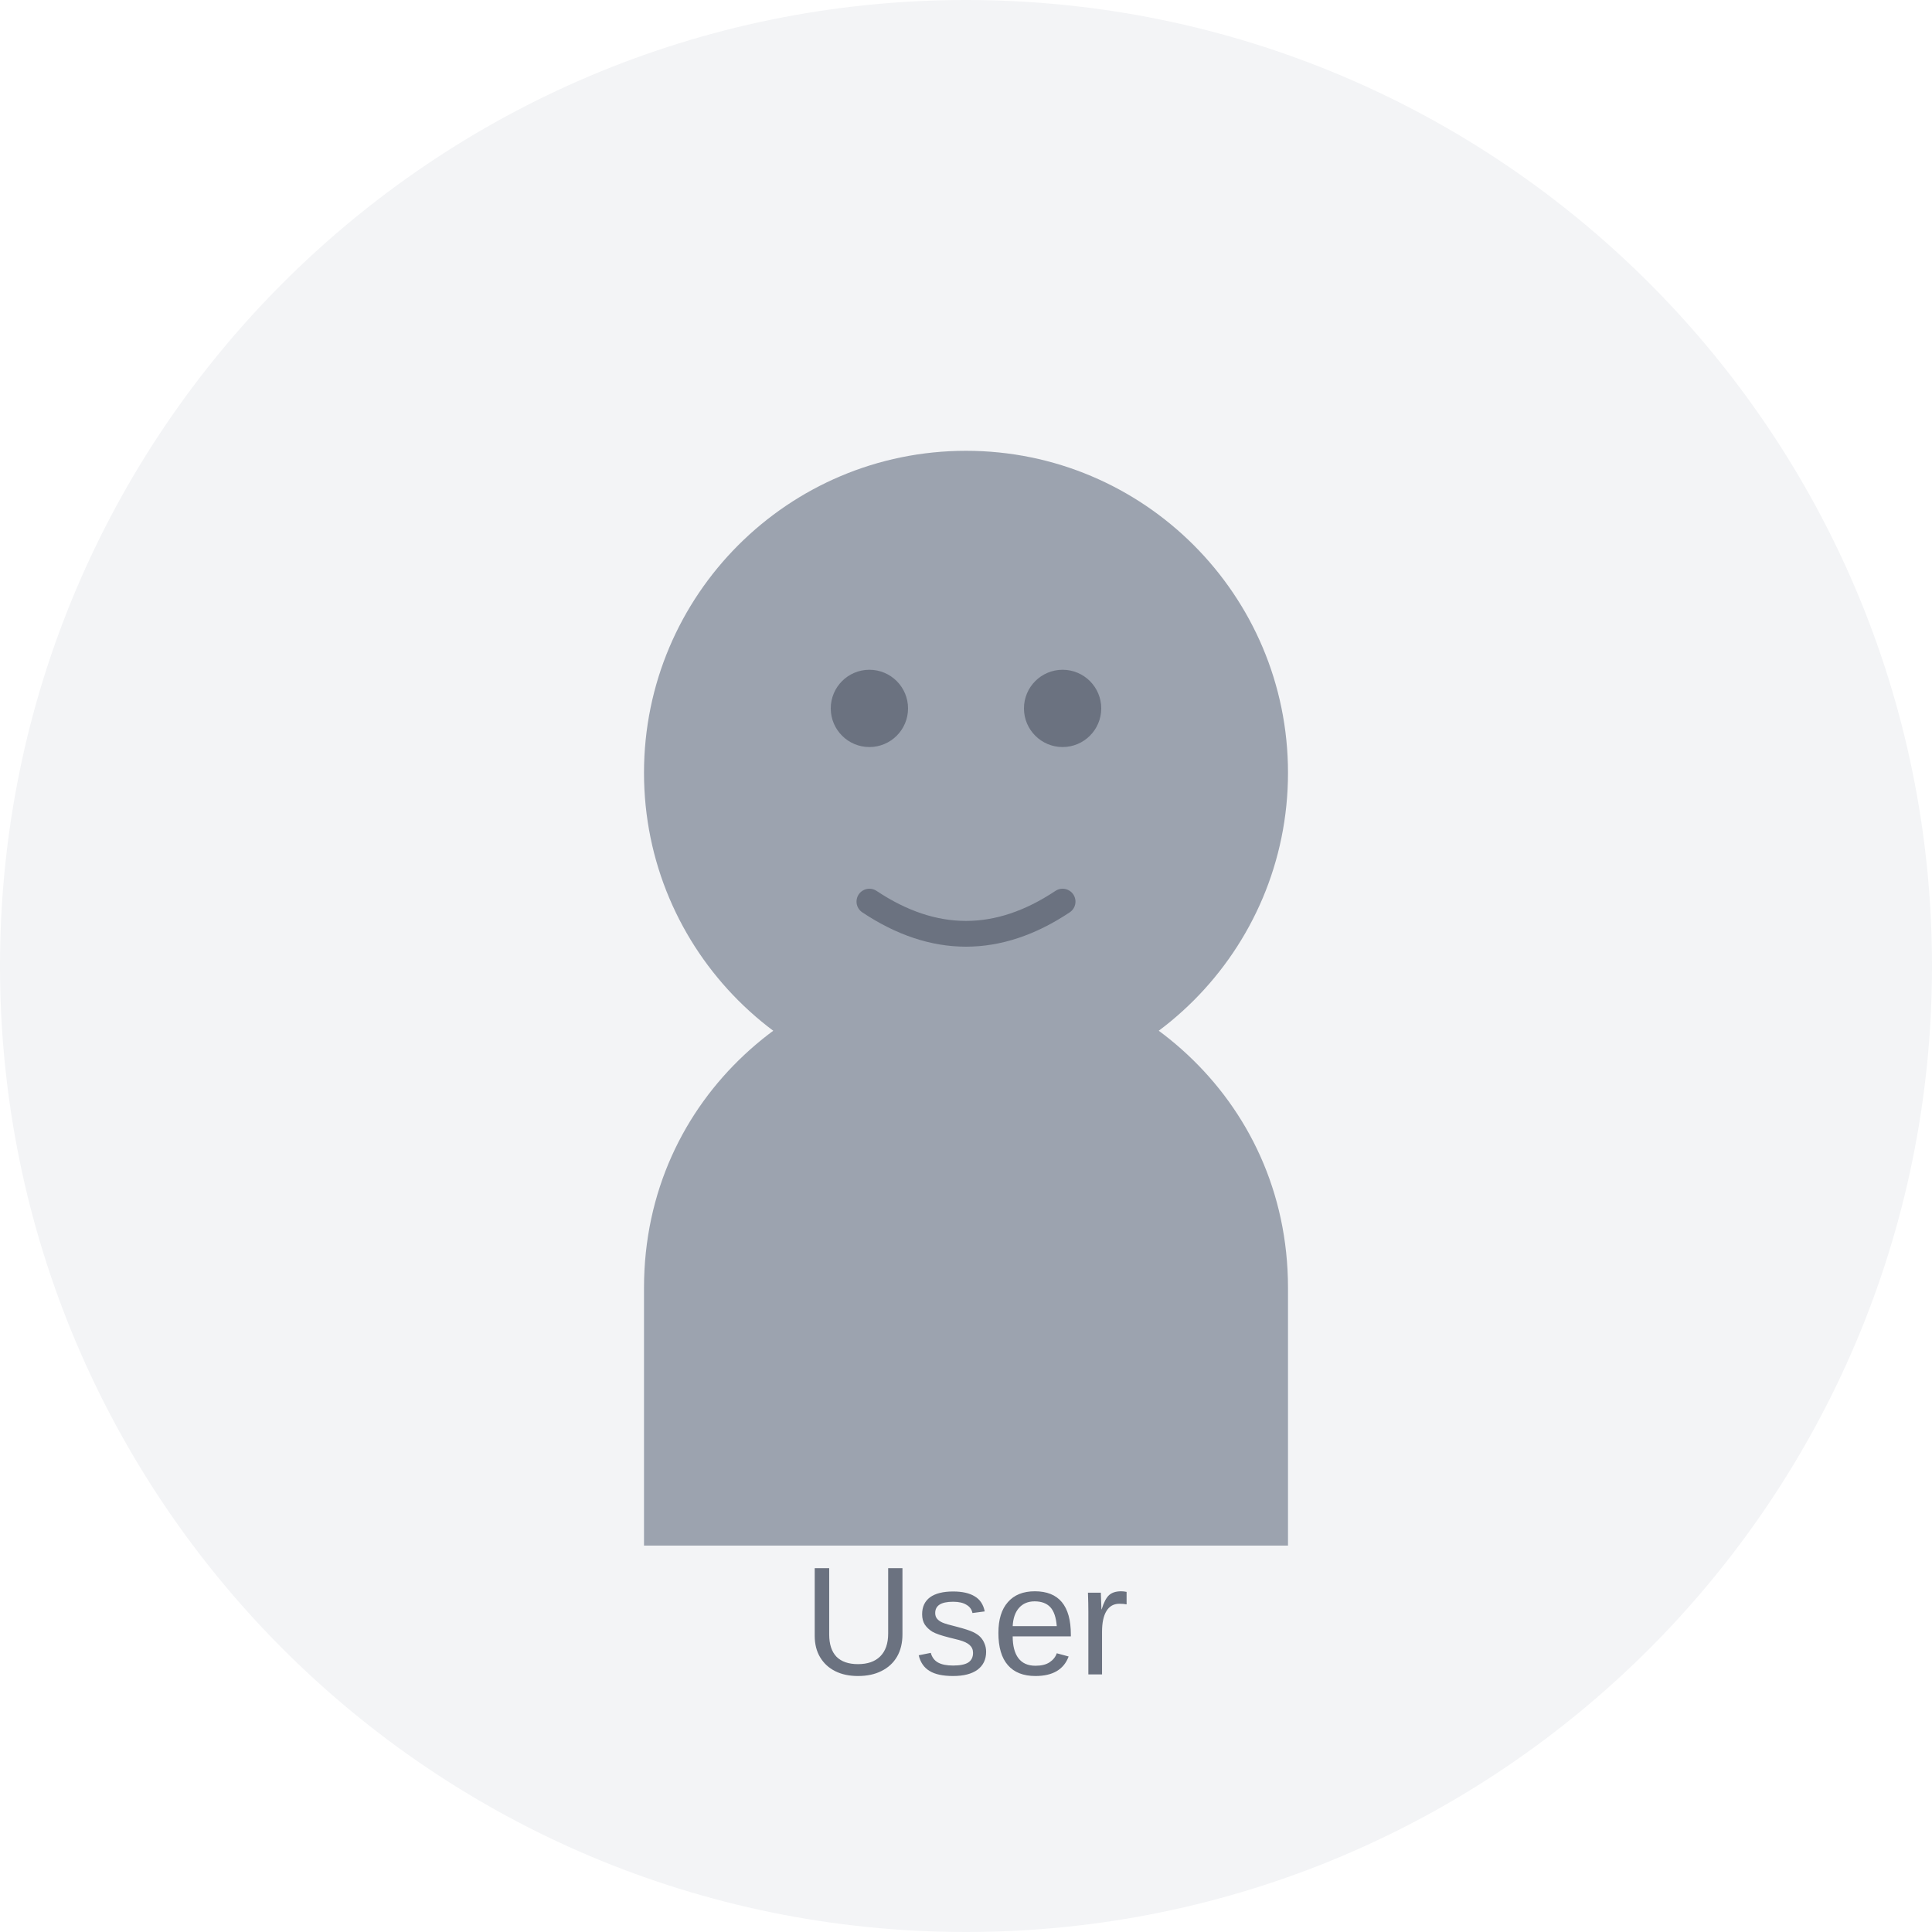
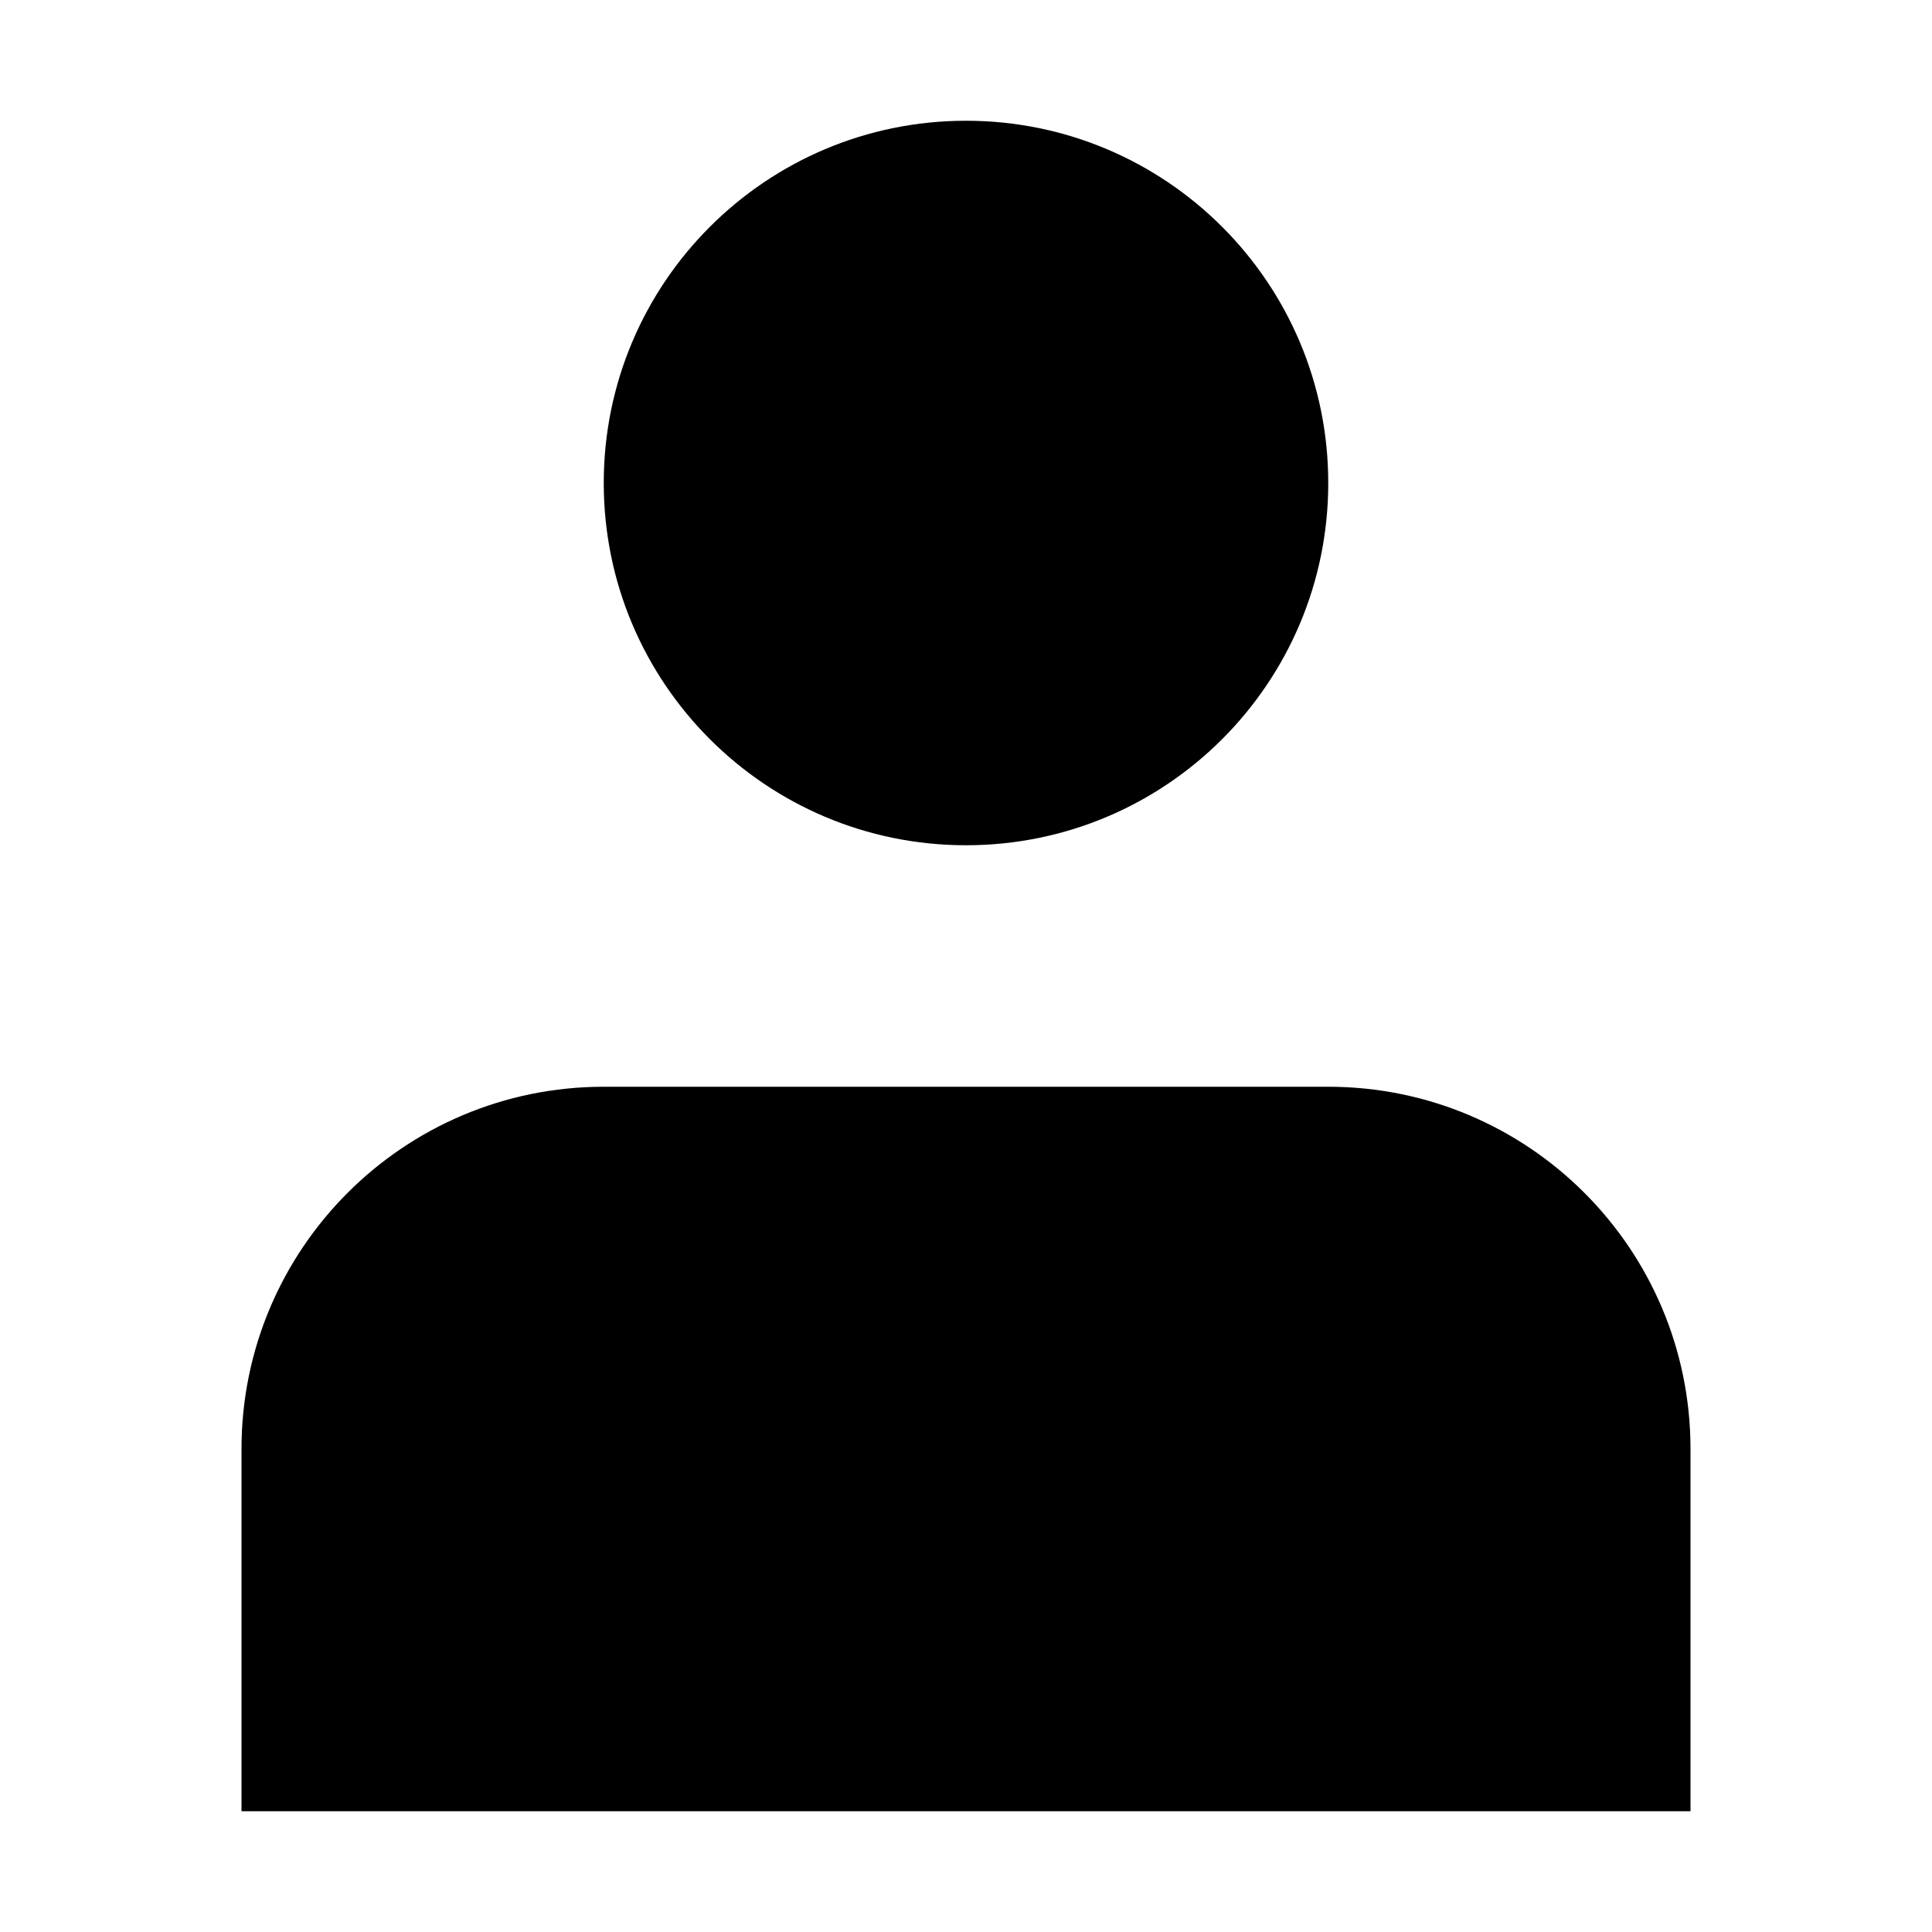
- <svg xmlns="http://www.w3.org/2000/svg" width="150" height="150" viewBox="0 0 150 150" fill="none">
-   <circle cx="75" cy="75" r="75" fill="#F3F4F6" />
-   <g transform="translate(37.5, 30)">
-     <circle cx="37.5" cy="30" r="25" fill="#9CA3AF" />
-     <path d="M12.5 70 C12.5 55 25 45 37.5 45 C50 45 62.5 55 62.5 70 L62.5 90 L12.5 90 Z" fill="#9CA3AF" />
-     <circle cx="30" cy="25" r="3" fill="#6B7280" />
-     <circle cx="45" cy="25" r="3" fill="#6B7280" />
-     <path d="M30 40 Q37.5 45 45 40" stroke="#6B7280" stroke-width="2" fill="none" stroke-linecap="round" />
-   </g>
-   <text x="75" y="130" text-anchor="middle" font-family="Arial, sans-serif" font-size="12" fill="#6B7280">User</text>
+ <svg xmlns="http://www.w3.org/2000/svg" width="800px" height="800px" viewBox="0 0 16 16" fill="none">
+   <path d="M8 7C9.657 7 11 5.657 11 4C11 2.343 9.657 1 8 1C6.343 1 5 2.343 5 4C5 5.657 6.343 7 8 7Z" fill="#000000" />
+   <path d="M14 12C14 10.343 12.657 9 11 9H5C3.343 9 2 10.343 2 12V15H14V12Z" fill="#000000" />
</svg>
